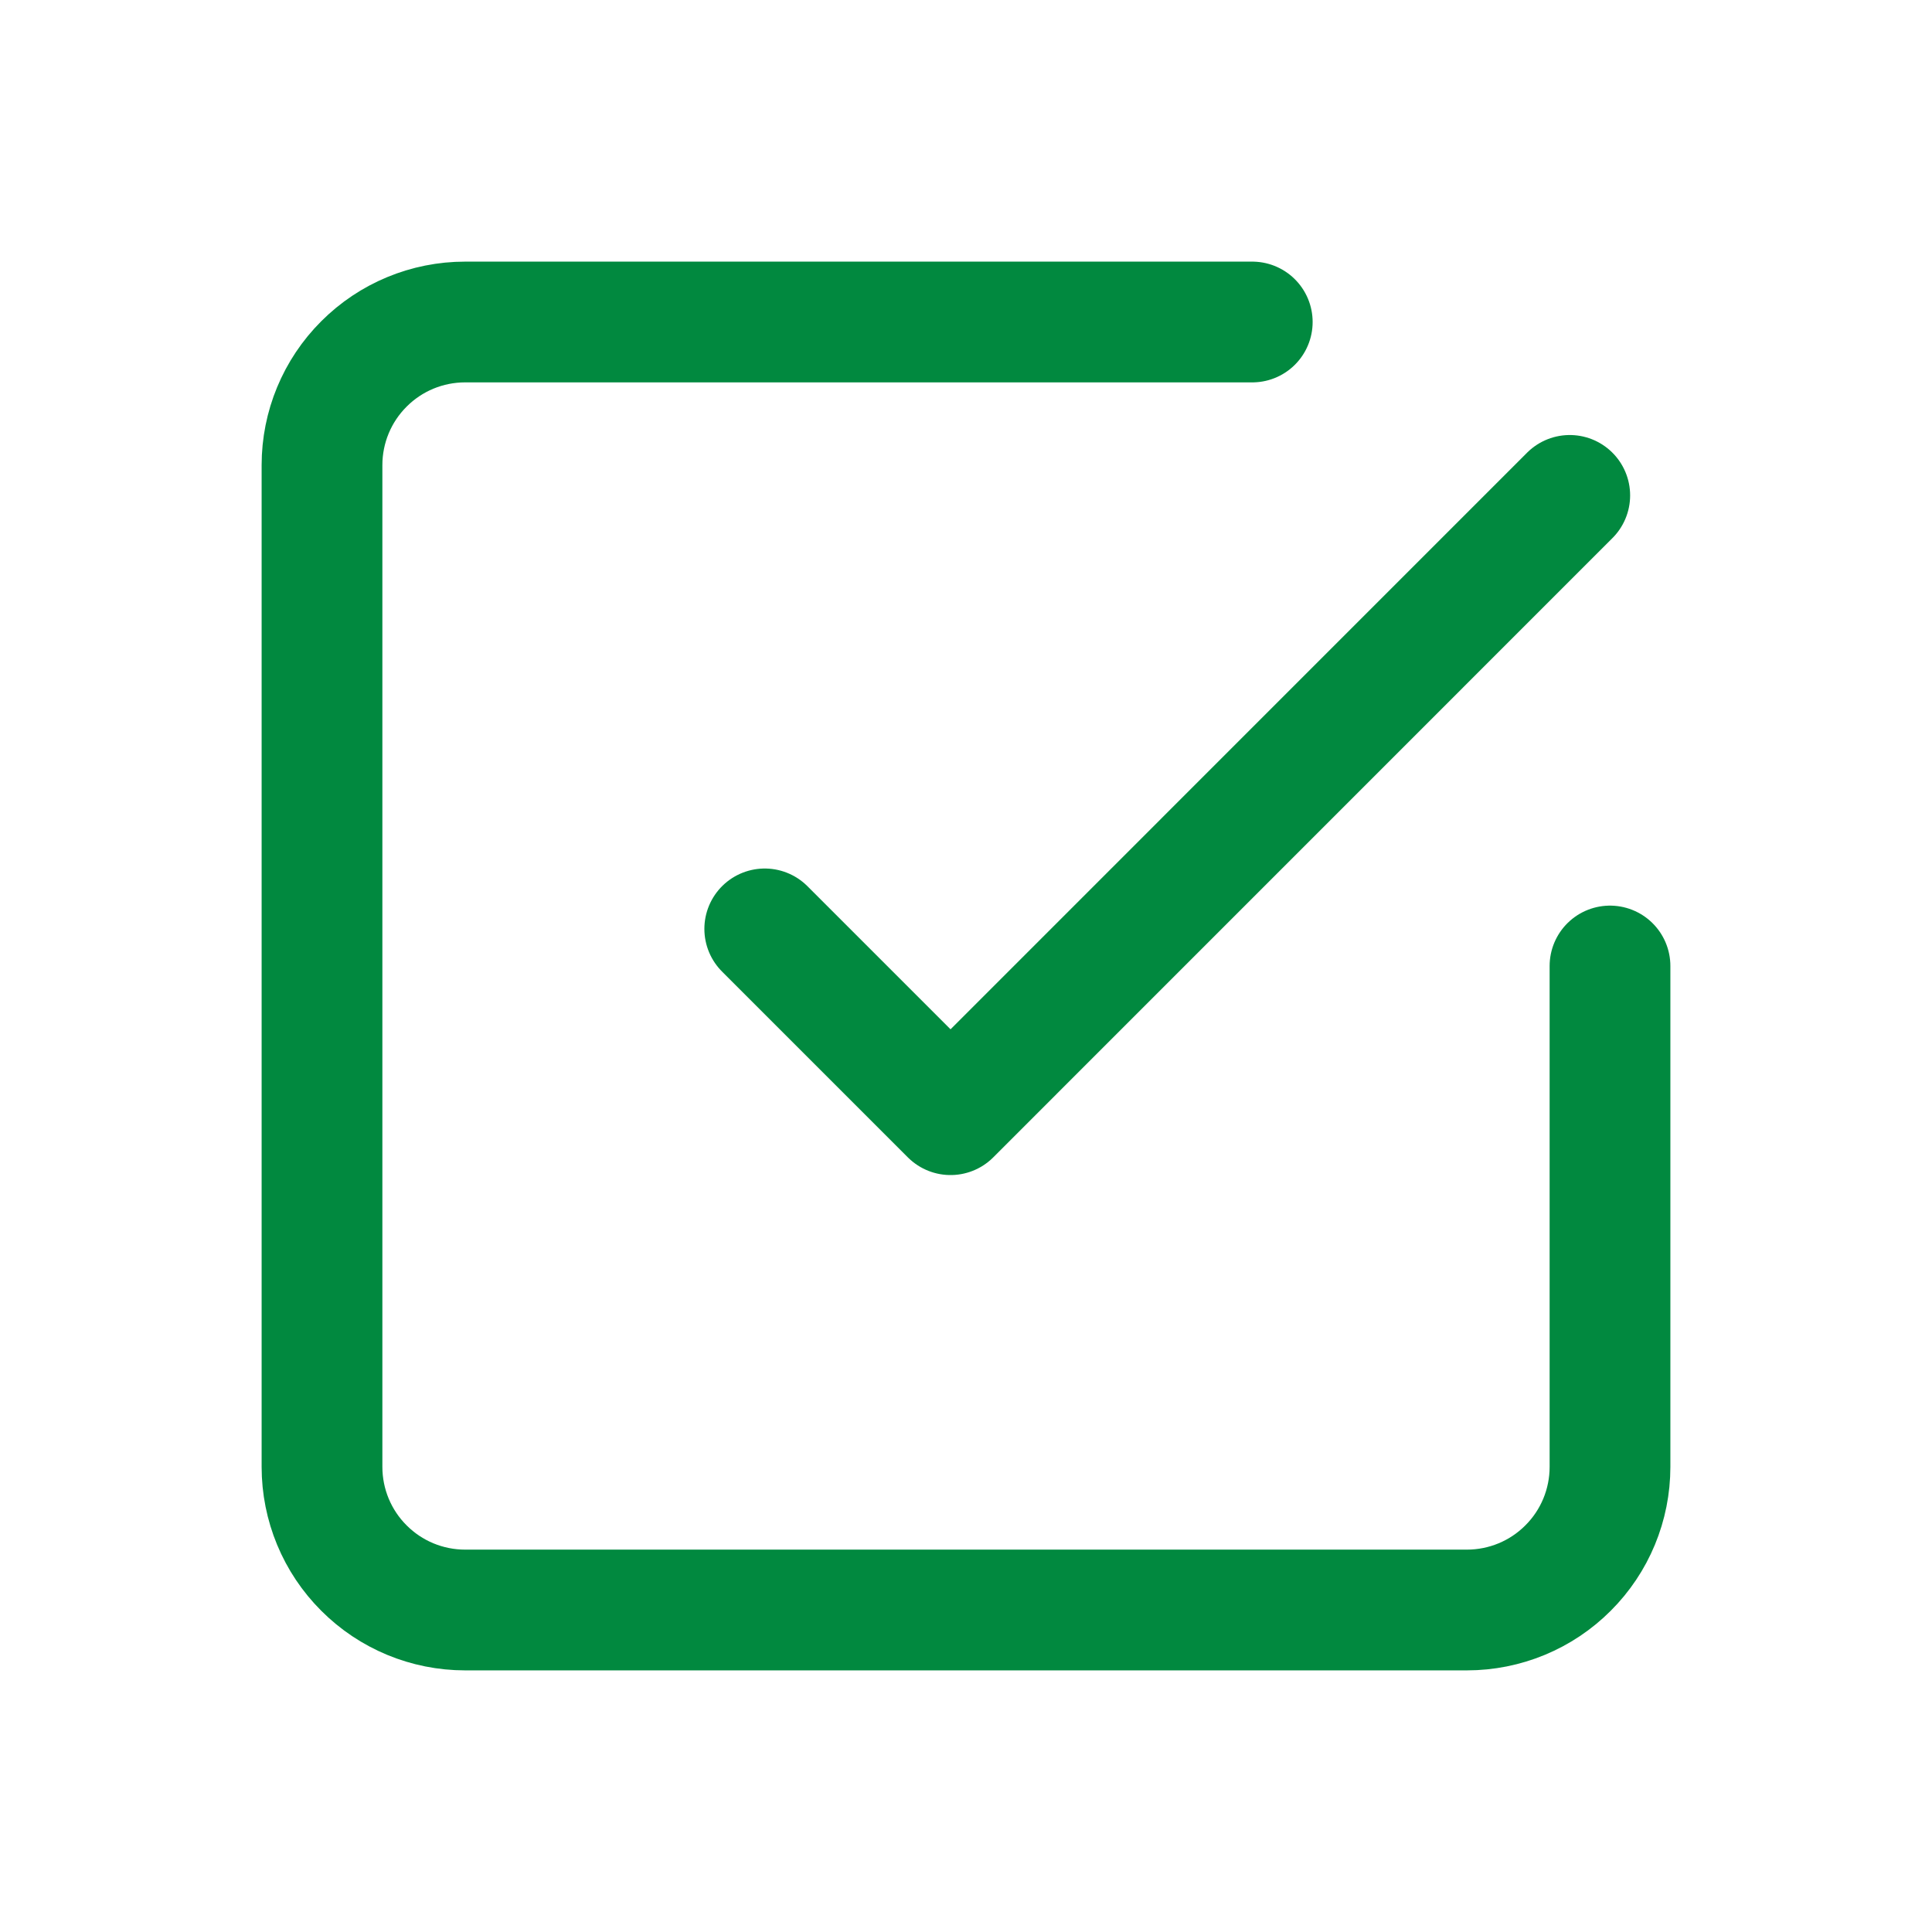
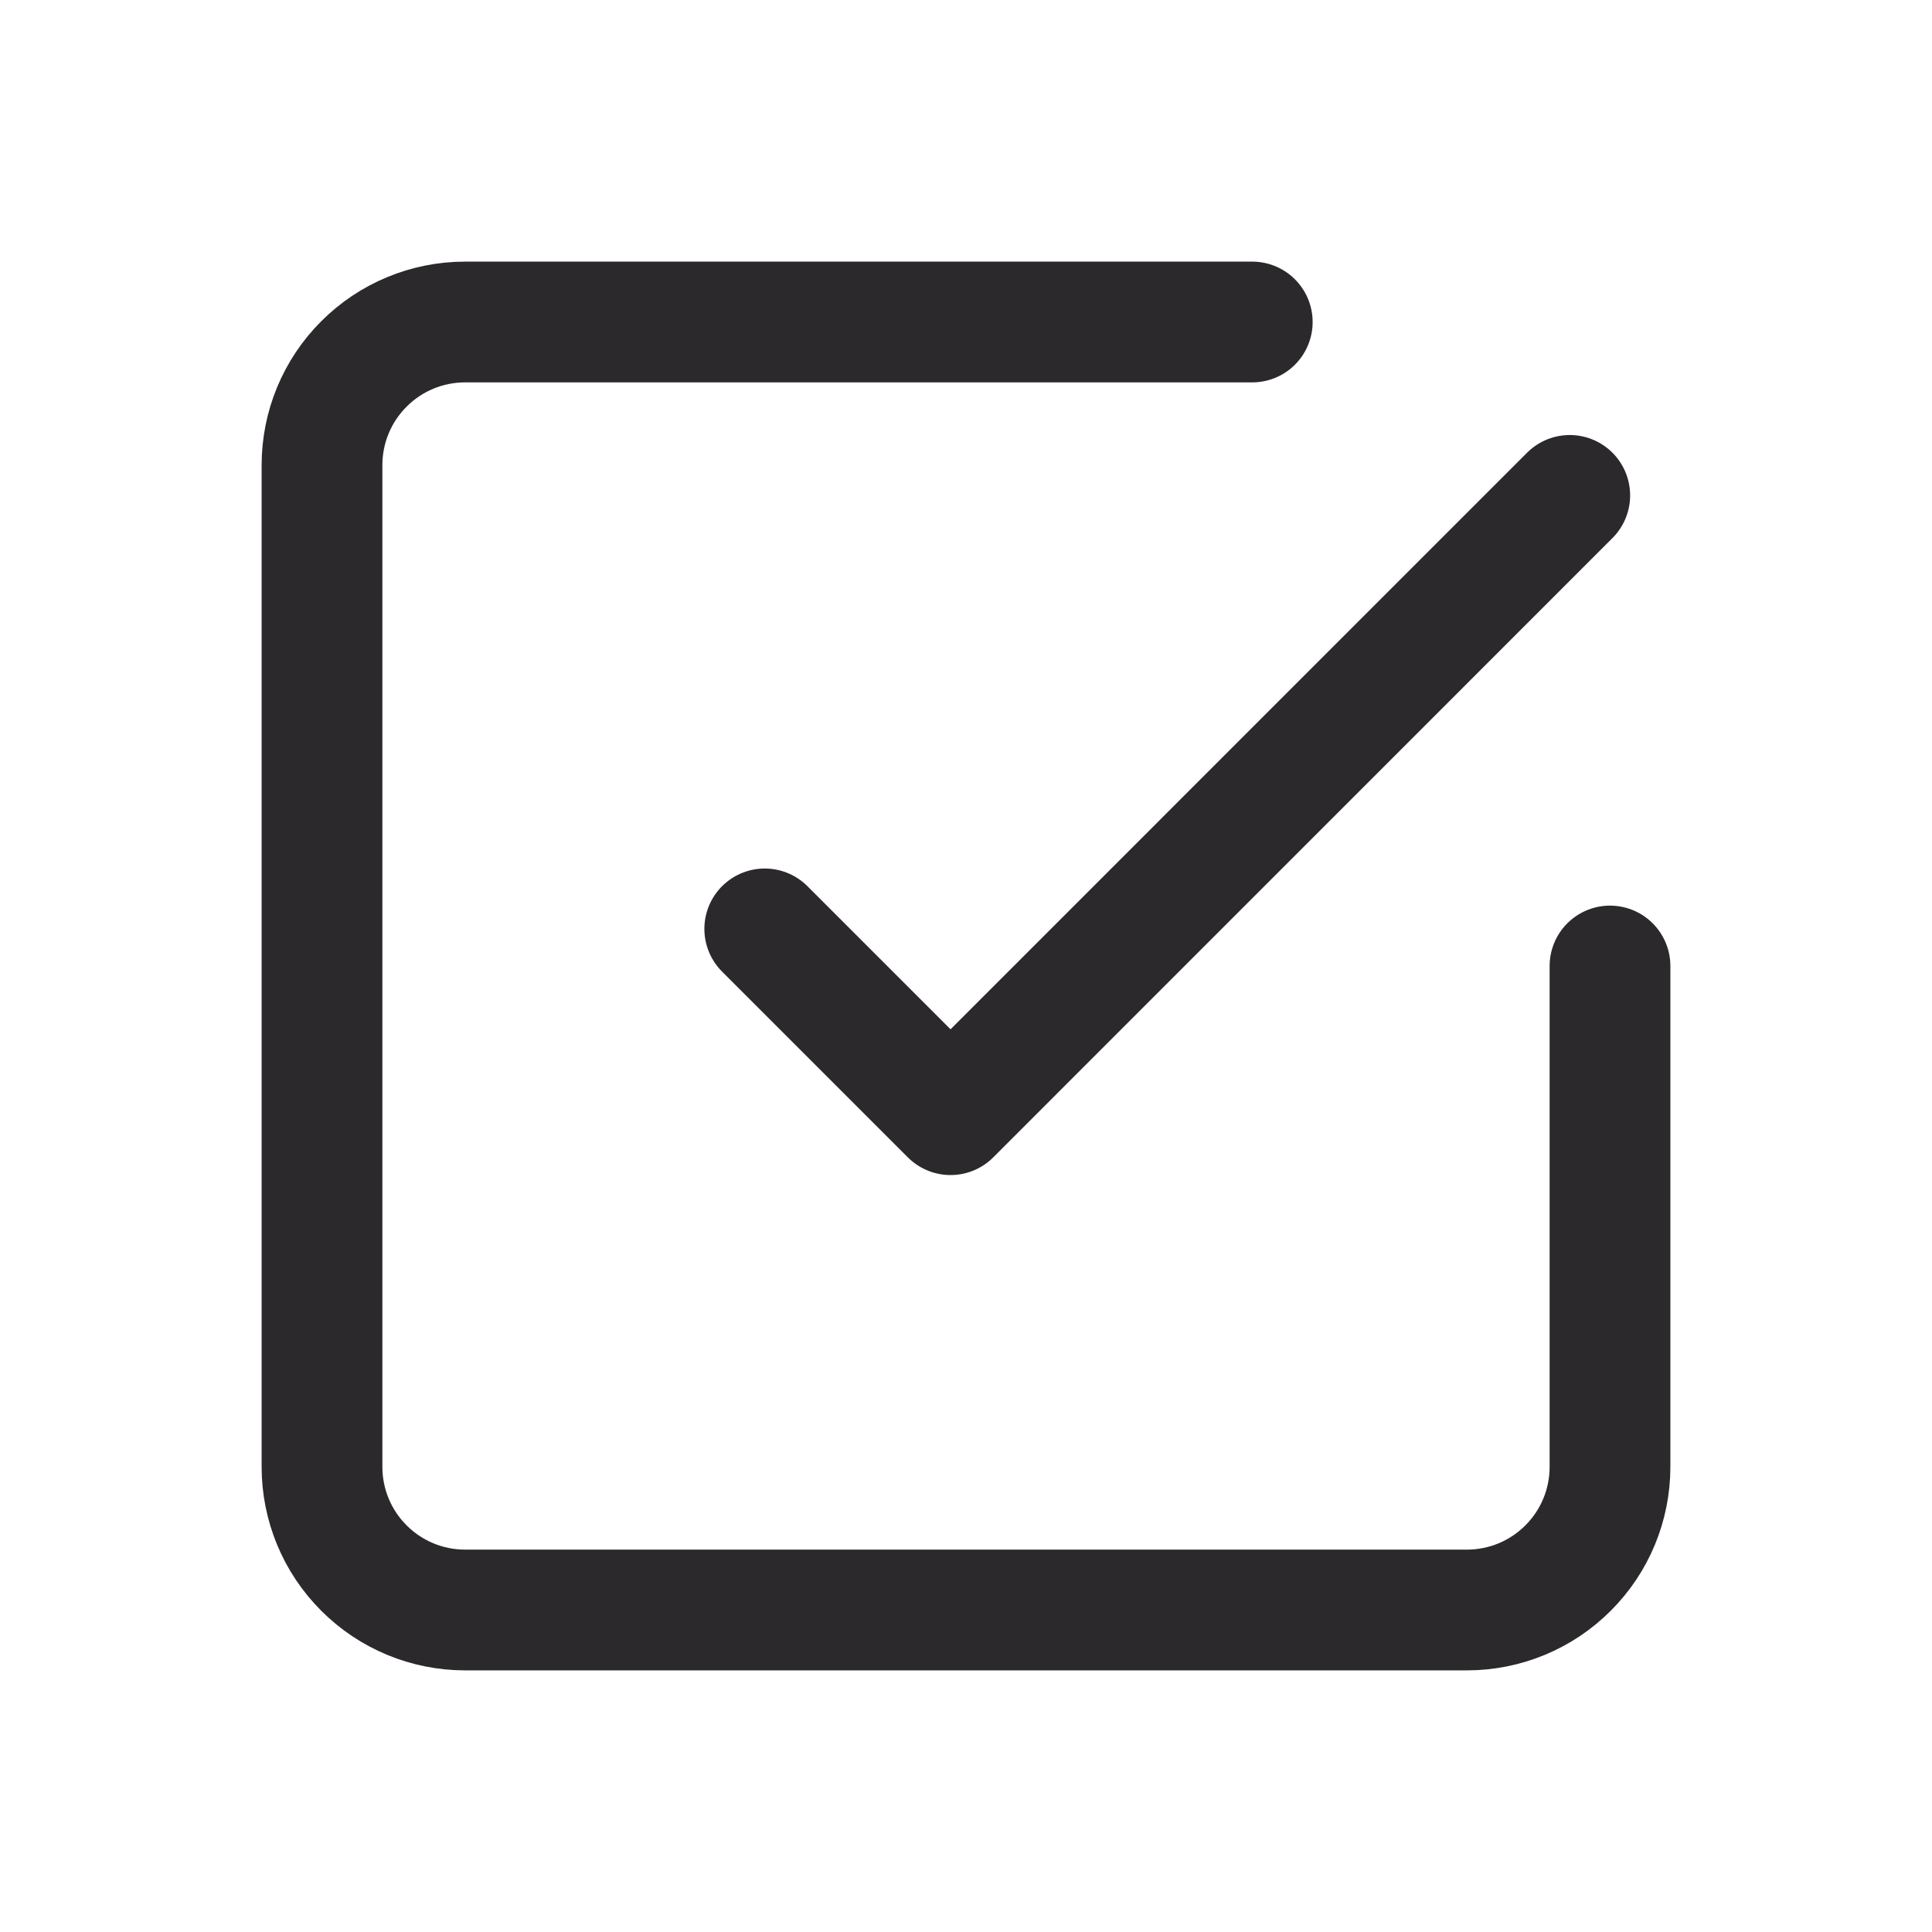
<svg xmlns="http://www.w3.org/2000/svg" width="24" height="24" viewBox="0 0 24 24" fill="none">
-   <path d="M9.5 11.539L11.808 13.847L19.5 6.154" stroke="#01893F" stroke-width="1.5" stroke-linecap="round" stroke-linejoin="round" />
-   <path d="M20 12V18.222C20 18.694 19.813 19.146 19.479 19.479C19.146 19.813 18.694 20 18.222 20H5.778C5.306 20 4.854 19.813 4.521 19.479C4.187 19.146 4 18.694 4 18.222V5.778C4 5.306 4.187 4.854 4.521 4.521C4.854 4.187 5.306 4 5.778 4H15.556" stroke="#01893F" stroke-width="1.5" stroke-linecap="round" stroke-linejoin="round" />
+   <path d="M9.5 11.539L11.808 13.847L19.5 6.154" stroke="#2B292C" stroke-width="1.5" stroke-linecap="round" stroke-linejoin="round" />
+   <path d="M20 12V18.222C20 18.694 19.813 19.146 19.479 19.479C19.146 19.813 18.694 20 18.222 20H5.778C5.306 20 4.854 19.813 4.521 19.479C4.187 19.146 4 18.694 4 18.222V5.778C4 5.306 4.187 4.854 4.521 4.521C4.854 4.187 5.306 4 5.778 4H15.556" stroke="#2B292C" stroke-width="1.5" stroke-linecap="round" stroke-linejoin="round" />
</svg>
